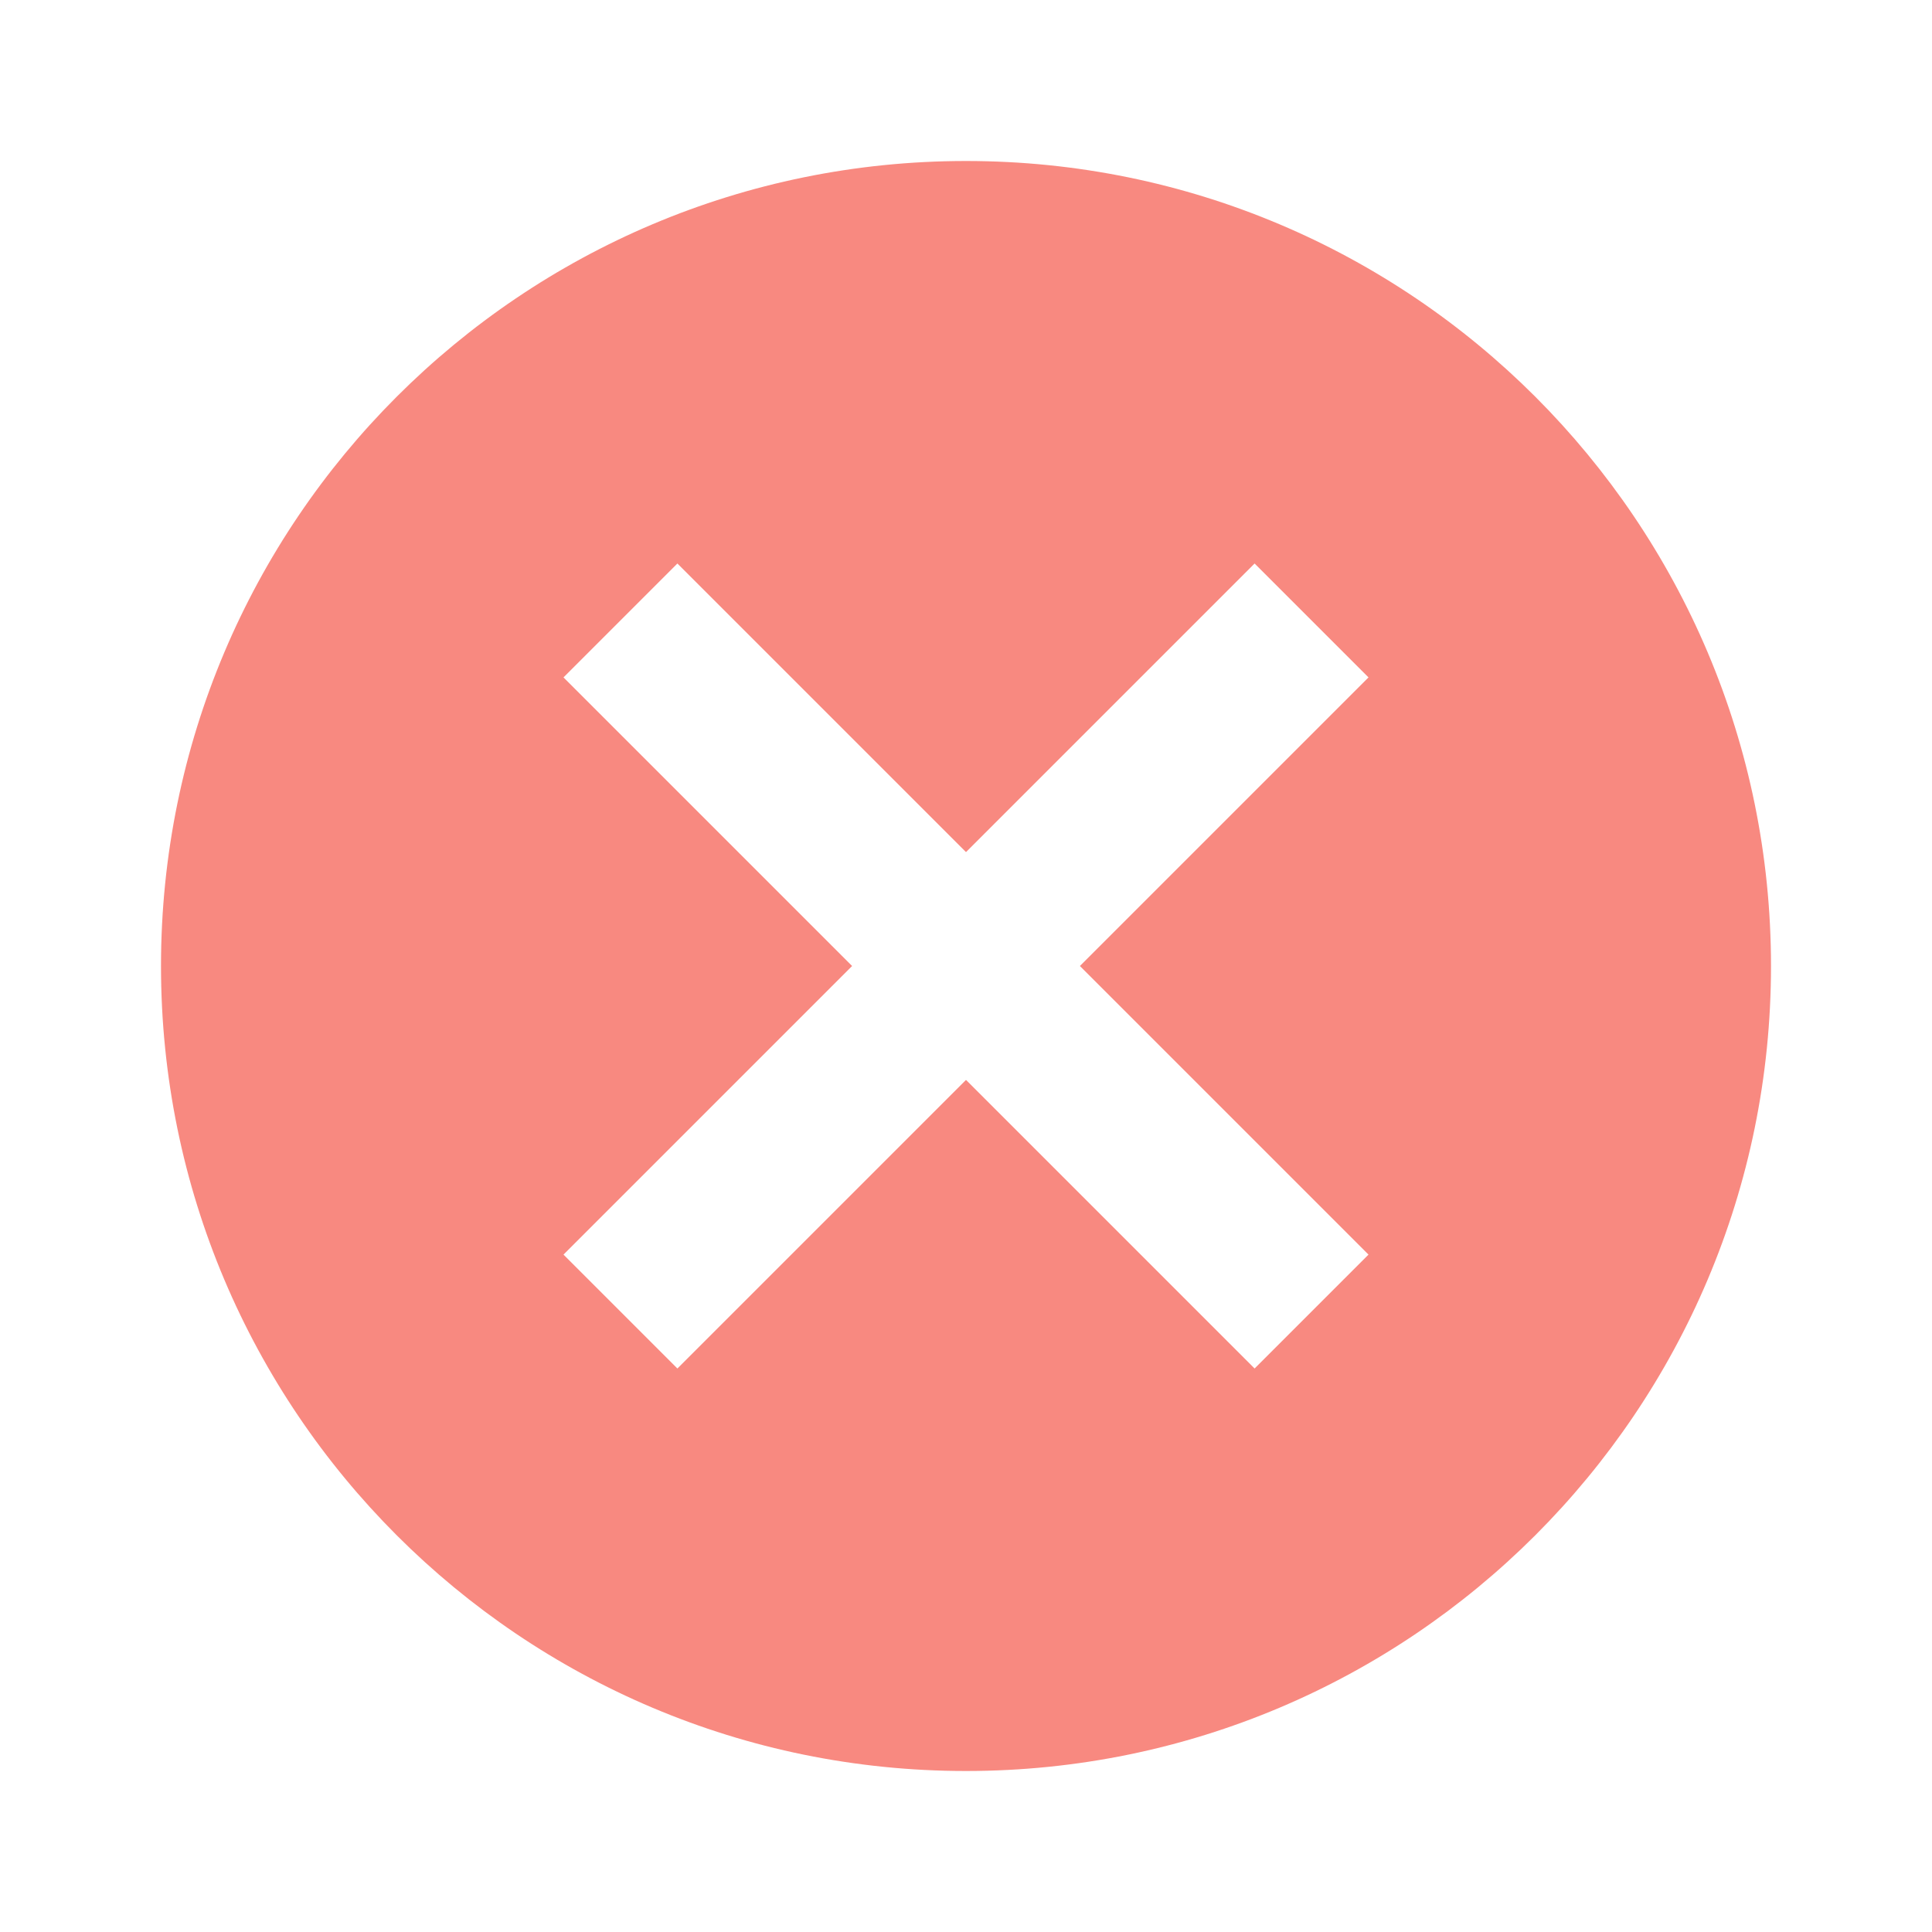
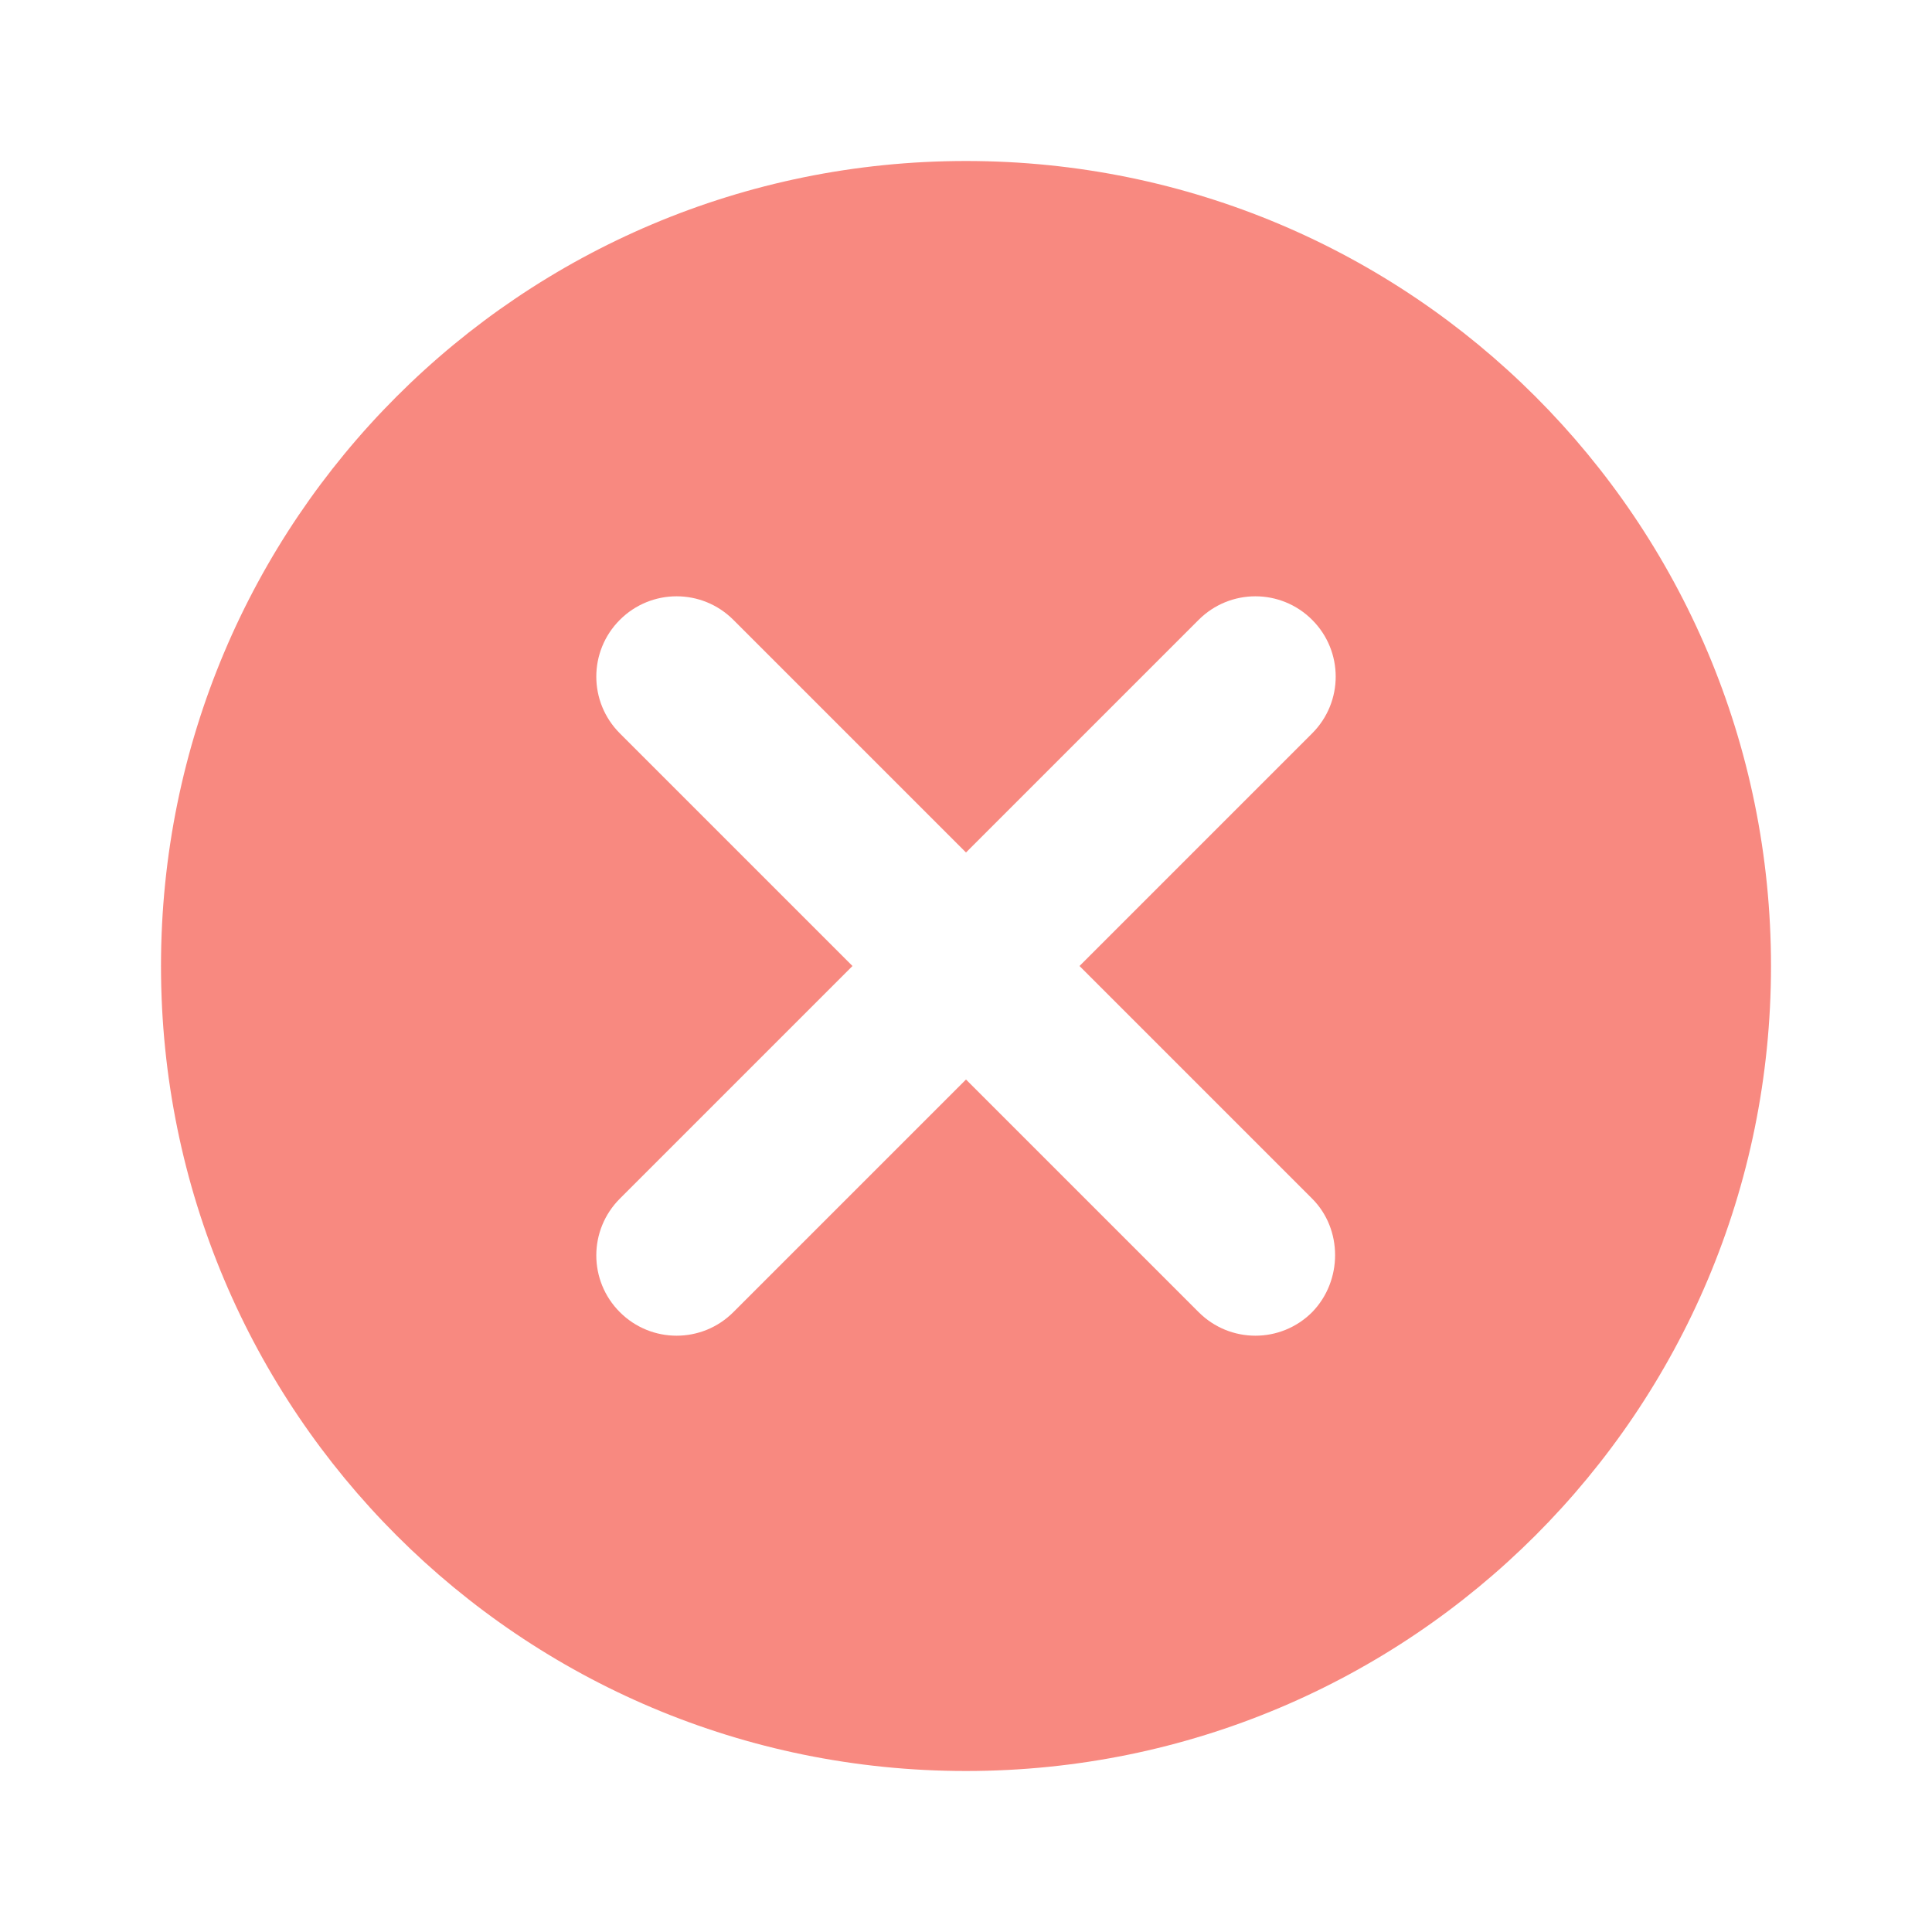
<svg xmlns="http://www.w3.org/2000/svg" width="48" height="48" viewBox="0 0 48 48" id="svg2" version="1.1">
  <defs id="defs8" />
-   <path d="M24 4C12.95 4 4 12.95 4 24s8.95 20 20 20 20-8.95 20-20S35.05 4 24 4zm10 27.17L31.17 34 24 26.83 16.83 34 14 31.17 21.17 24 14 16.83 16.83 14 24 21.17 31.17 14 34 16.83 26.83 24 34 31.17z" id="path4" style="fill:#f44336;fill-opacity:0.627" />
+   <path d="M 24,4 C 12.94,4 4,12.94 4,24 4,35.06 12.94,44 24,44 35.06,44 44,35.06 44,24 44,12.94 35.06,4 24,4 Z M 32.6,32.6 c -0.78,0.78 -2.04,0.78 -2.82,0 L 24,26.82 18.22,32.6 c -0.78,0.78 -2.04,0.78 -2.82,0 -0.78,-0.78 -0.78,-2.04 0,-2.82 L 21.18,24 15.4,18.22 c -0.78,-0.78 -0.78,-2.04 0,-2.82 0.78,-0.78 2.04,-0.78 2.82,0 L 24,21.18 29.78,15.4 c 0.78,-0.78 2.04,-0.78 2.82,0 0.78,0.78 0.78,2.04 0,2.82 L 26.82,24 32.6,29.78 c 0.76,0.76 0.76,2.04 0,2.82 z" id="path8718" style="fill:#f44336;fill-opacity:0.627;stroke-width:2" />
</svg>
